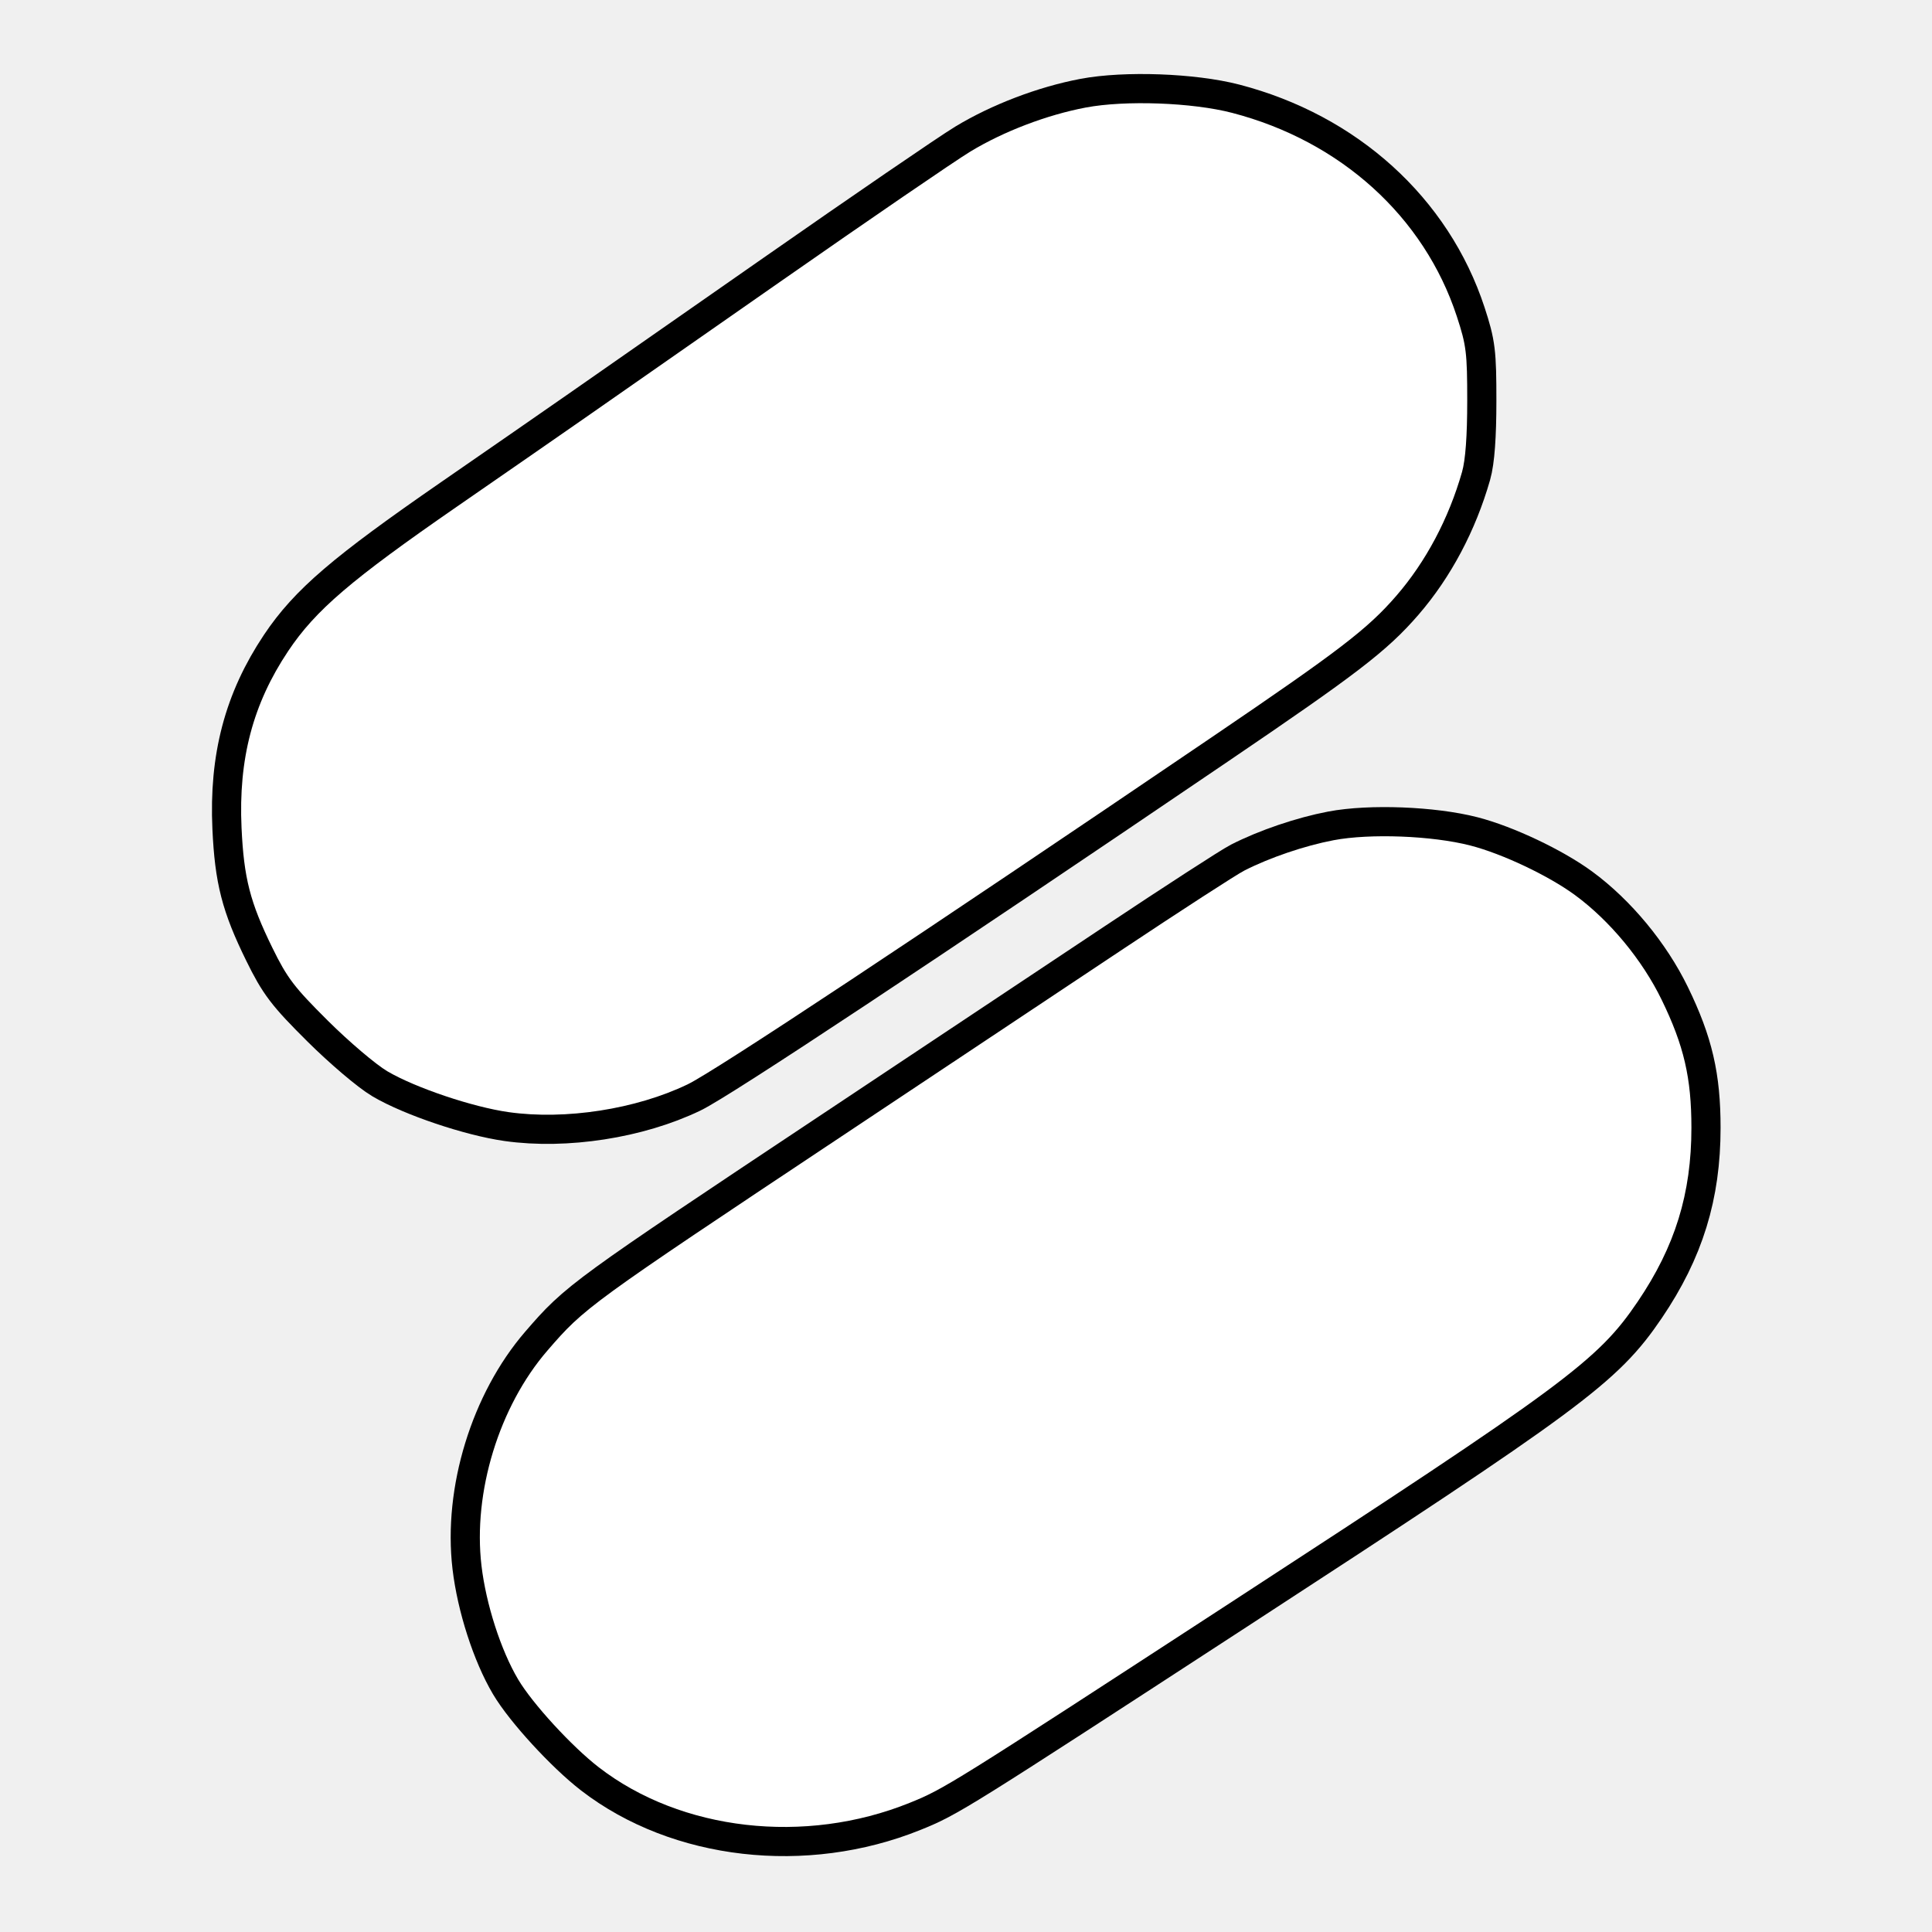
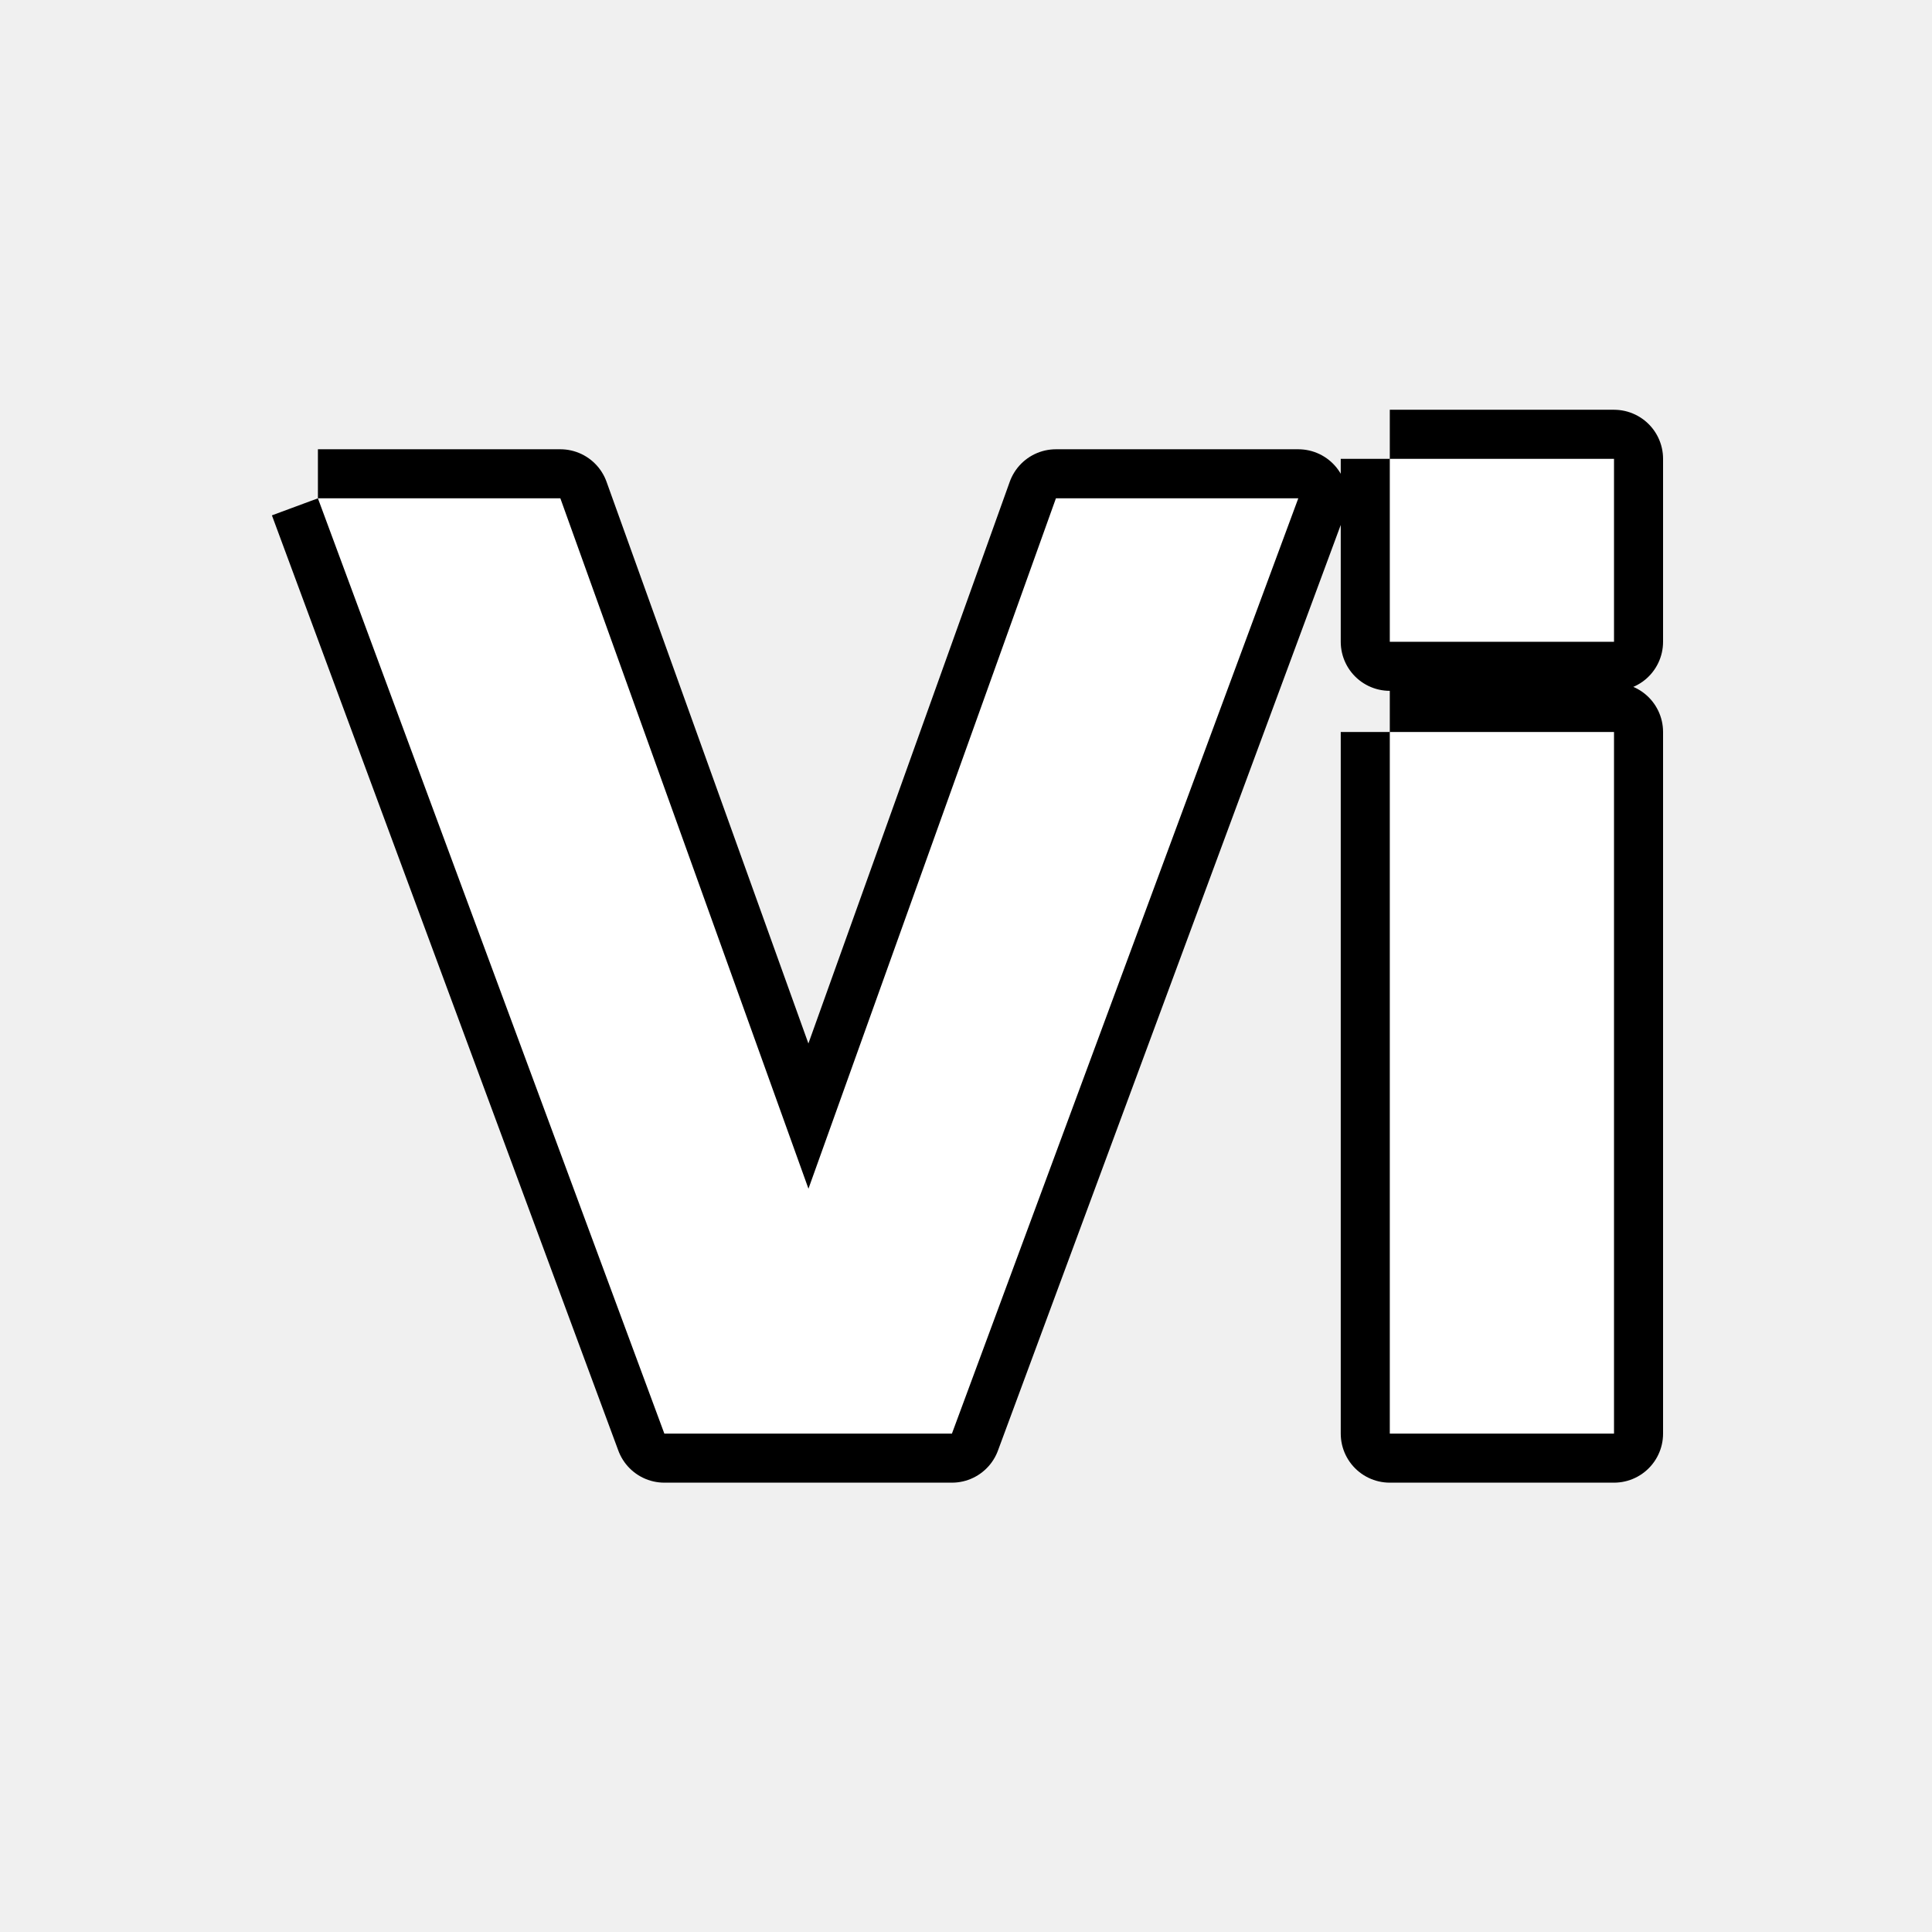
- <svg xmlns="http://www.w3.org/2000/svg" width="512" height="512" viewBox="537 142 530 530">
-   <path fill="#ffffff" stroke="#000000" stroke-width="16" stroke-linejoin="round" style="paint-order: stroke fill" fill-rule="evenodd" d="M 834.849 171.501 C 824.202 173.516, 812.341 178.038, 803.229 183.557 C 798.978 186.131, 775.475 202.217, 751 219.304 C 694.686 258.617, 694.345 258.855, 662.320 281 C 633.239 301.109, 623.550 309.404, 616.061 320.601 C 606.382 335.072, 602.391 350.195, 603.262 369.092 C 603.899 382.887, 605.607 389.537, 611.718 402 C 615.802 410.330, 617.677 412.794, 626.938 422 C 632.747 427.775, 640.108 434.030, 643.295 435.899 C 651.003 440.421, 666.641 445.687, 676.515 447.087 C 692.093 449.294, 711.441 446.294, 725.626 439.472 C 733.038 435.906, 788.890 398.917, 869.500 344.186 C 904.513 320.414, 912.177 314.539, 920.067 305.423 C 928.153 296.080, 934.409 284.291, 938.069 271.500 C 939.015 268.196, 939.500 261.580, 939.500 252 C 939.500 238.761, 939.252 236.744, 936.652 228.812 C 927.684 201.454, 904.780 180.704, 874.999 172.960 C 864.077 170.119, 845.680 169.451, 834.849 171.501 Z M 902.834 372.496 C 894.919 374.001, 885.334 377.259, 878.377 380.808 C 876.183 381.927, 860.913 391.813, 844.444 402.776 C 827.975 413.739, 793.442 436.717, 767.704 453.838 C 698.242 500.043, 697.417 500.645, 687.176 512.496 C 673.924 527.833, 666.708 551.364, 669.083 571.500 C 670.329 582.066, 674.407 594.724, 679.135 602.700 C 683.077 609.352, 693.884 621.124, 701.300 626.846 C 723.886 644.271, 757.818 648.150, 786.497 636.585 C 795.976 632.763, 797.566 631.771, 874.500 581.693 C 966.459 521.835, 975.249 515.336, 986.276 499.060 C 996.520 483.941, 1001 469.434, 1001 451.382 C 1001 437.678, 998.947 428.841, 992.848 416.290 C 987.517 405.321, 978.602 394.548, 969.055 387.541 C 961.783 382.202, 949.116 376.205, 940.337 373.944 C 929.884 371.252, 912.837 370.594, 902.834 372.496 Z" />
+ <svg xmlns="http://www.w3.org/2000/svg" width="512" height="512" viewBox="0 0 512 512">
+   <path fill="#ffffff" stroke="#000000" stroke-width="26" stroke-linejoin="round" style="paint-order: stroke fill" fill-rule="evenodd" d="M 84.25 132.06 L 148.50 132.06 L 214.25 315.02 L 279.83 132.06 L 344.06 132.06 L 252.27 379.92 L 176.06 379.92 L 84.25 132.06 M 368.31 193.98 L 427.73 193.98 L 427.73 379.92 L 368.31 379.92 L 368.31 193.98 M 368.31 121.59 L 427.73 121.59 L 427.73 170.08 L 368.31 170.08 L 368.31 121.59" />
</svg>
